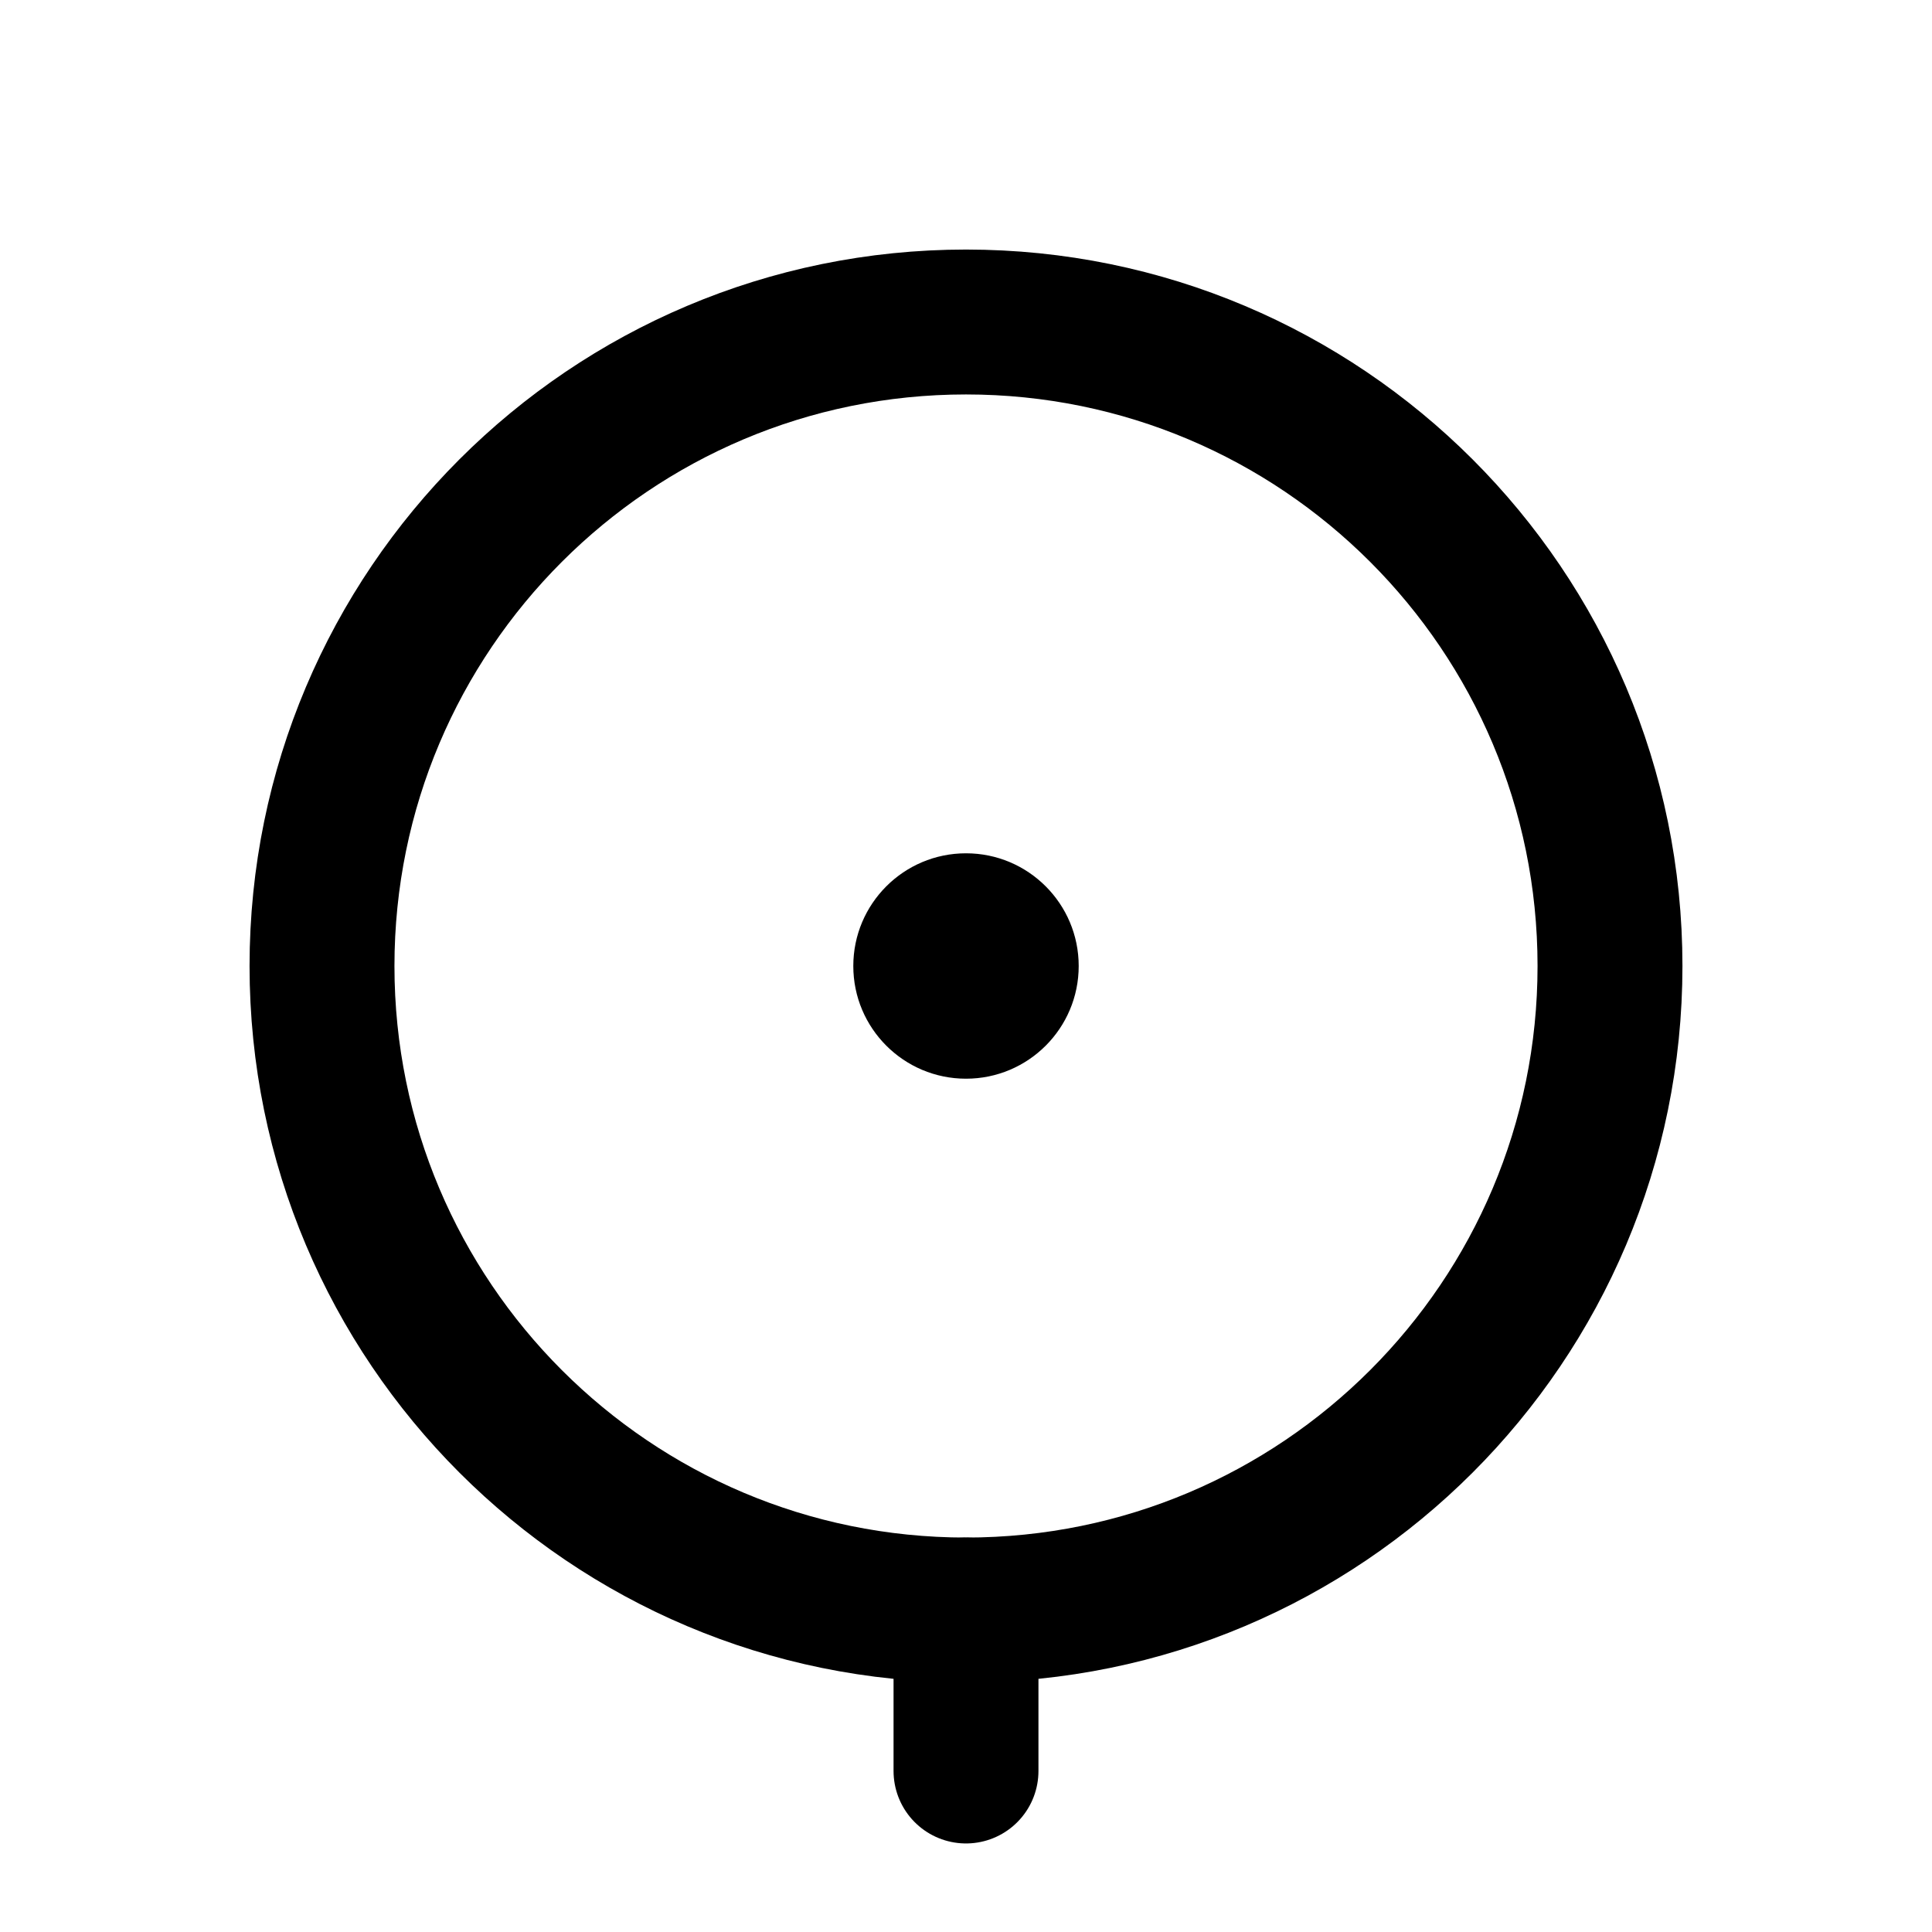
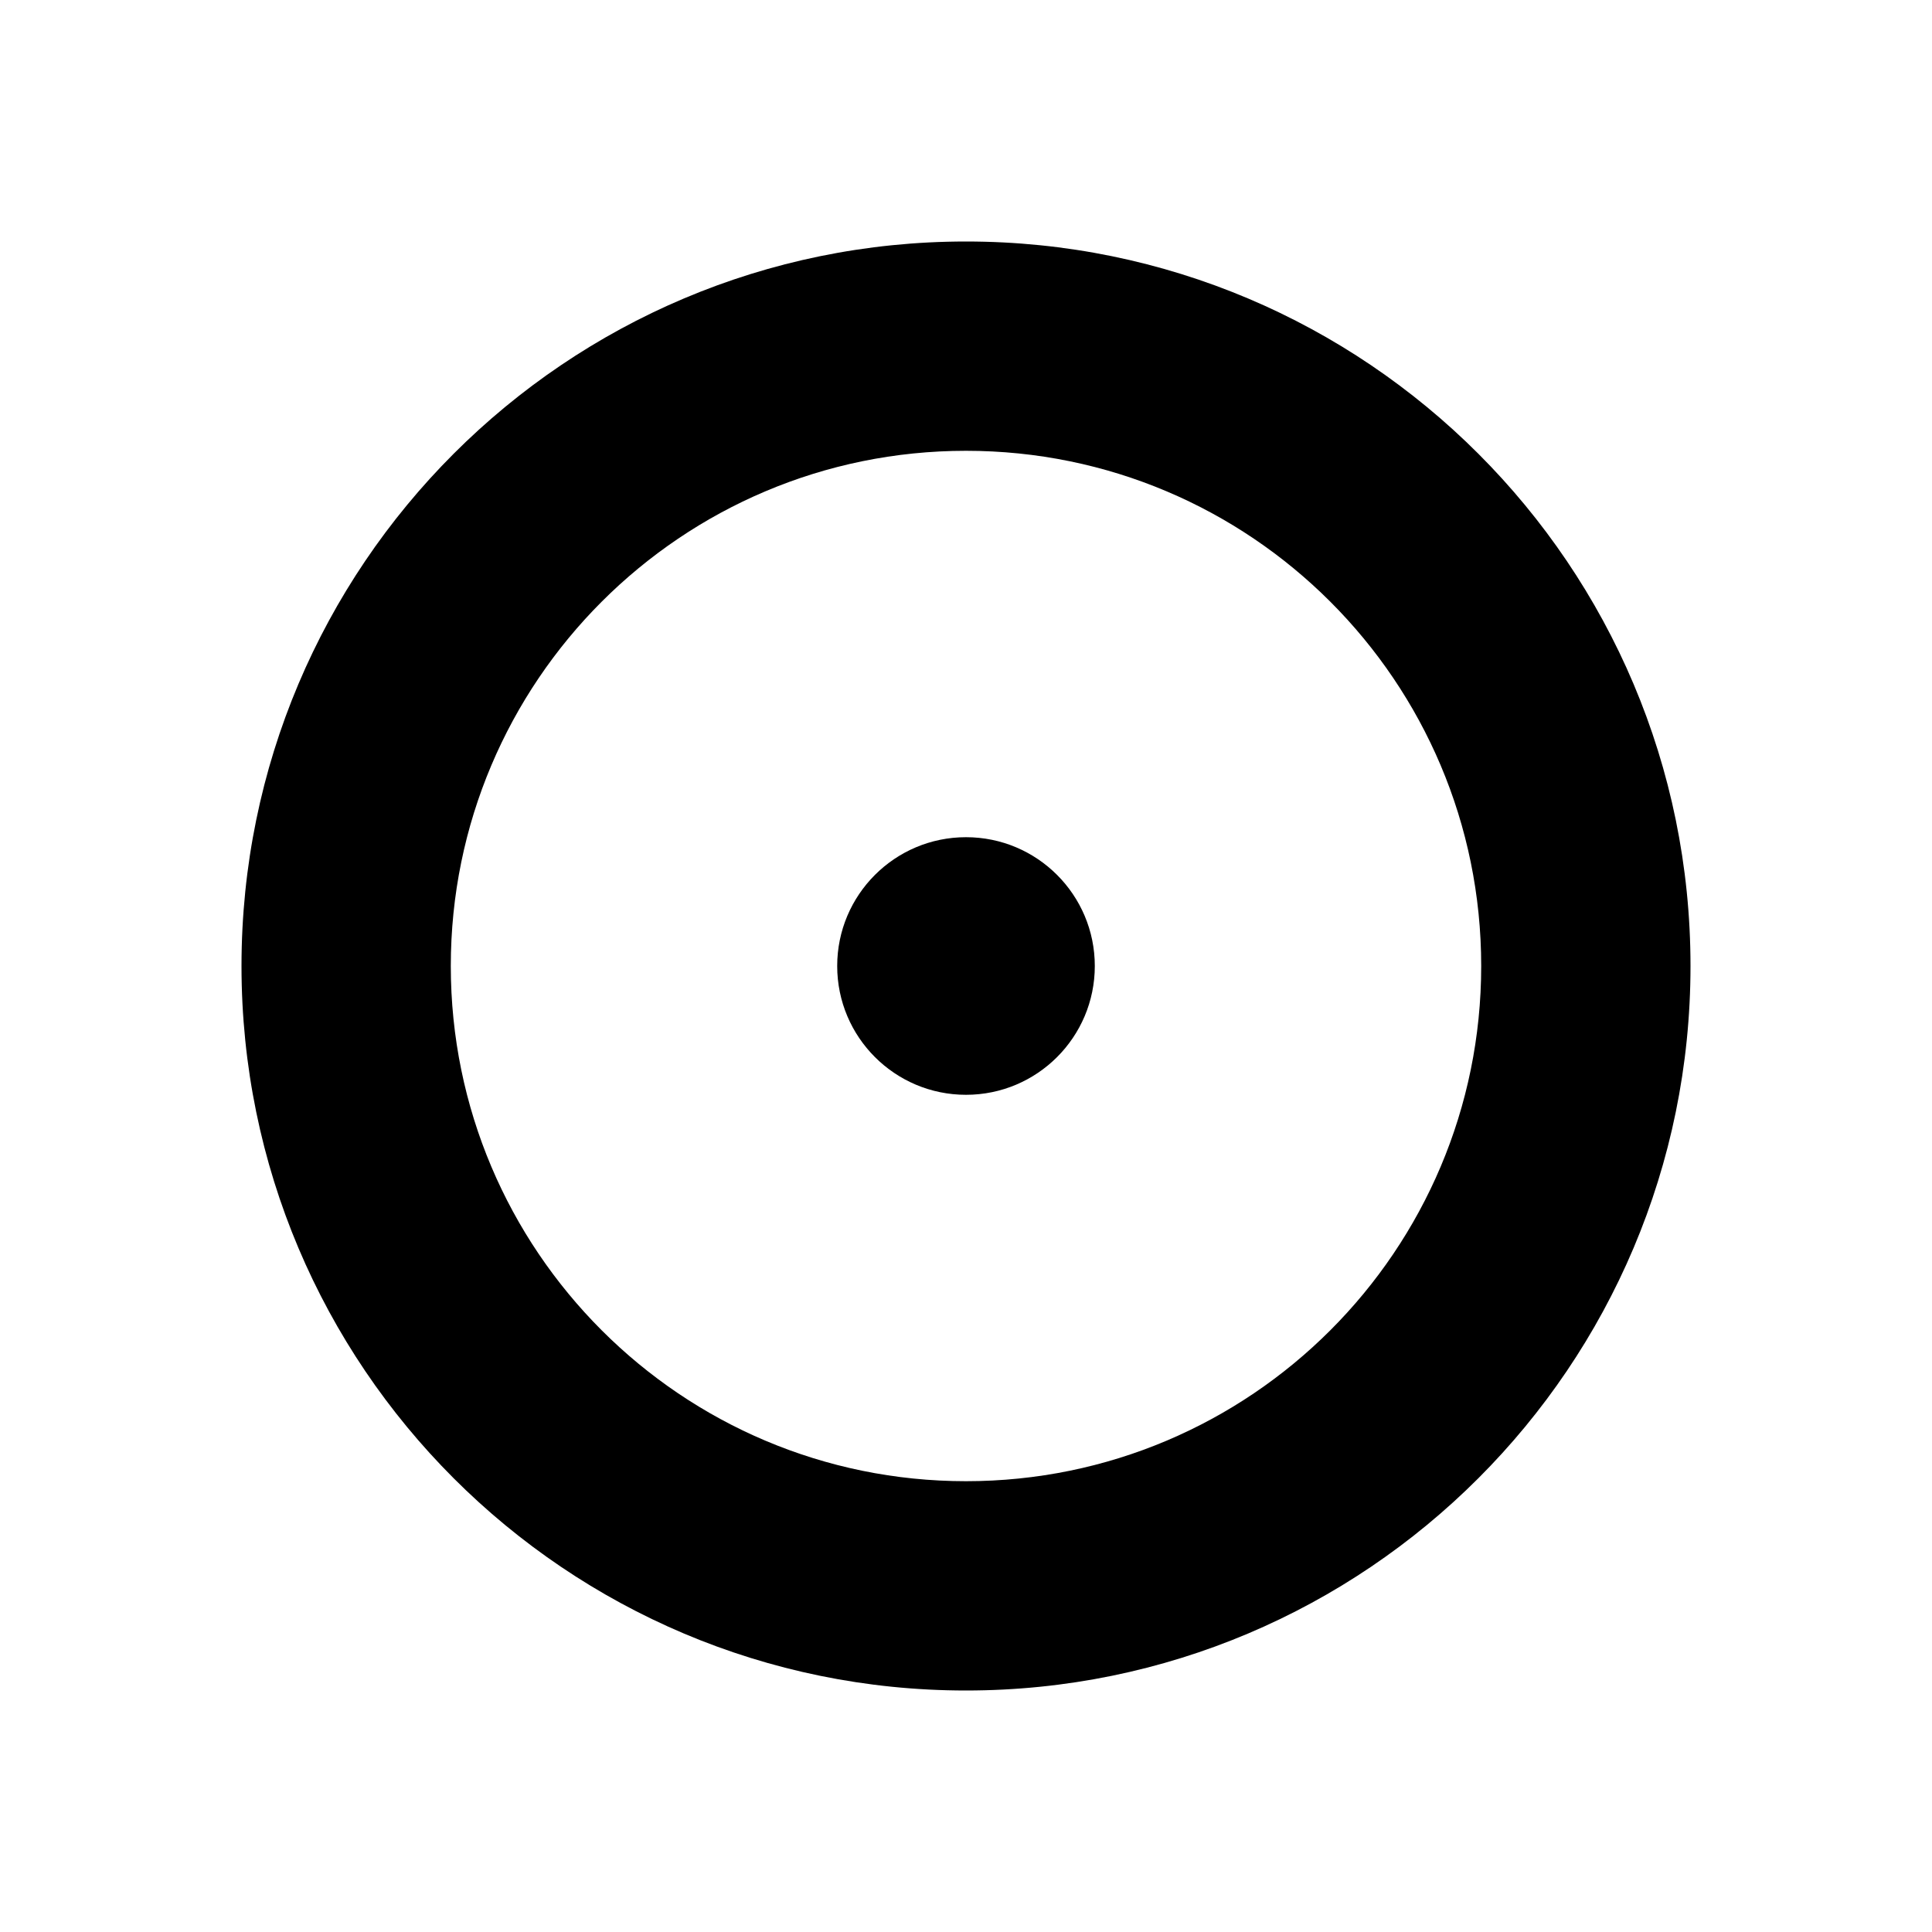
- <svg xmlns="http://www.w3.org/2000/svg" viewBox="0 0 24 24" fill="none" stroke="currentColor" stroke-width="1.8" stroke-linecap="round" stroke-linejoin="round">
-   <circle cx="12" cy="12" r="8" />
-   <circle cx="12" cy="12" r="1.4" fill="currentColor" stroke="none" />
-   <path d="M12 20v2" />
+ <svg xmlns="http://www.w3.org/2000/svg" viewBox="0 0 24 24" fill="currentColor">
+   <path fill-rule="evenodd" d="M12 3a9 9 0 100 18 9 9 0 000-18zm0 2.6a6.4 6.4 0 110 12.8 6.4 6.4 0 010-12.8z" />
+   <circle cx="12" cy="12" r="1.6" />
</svg>
